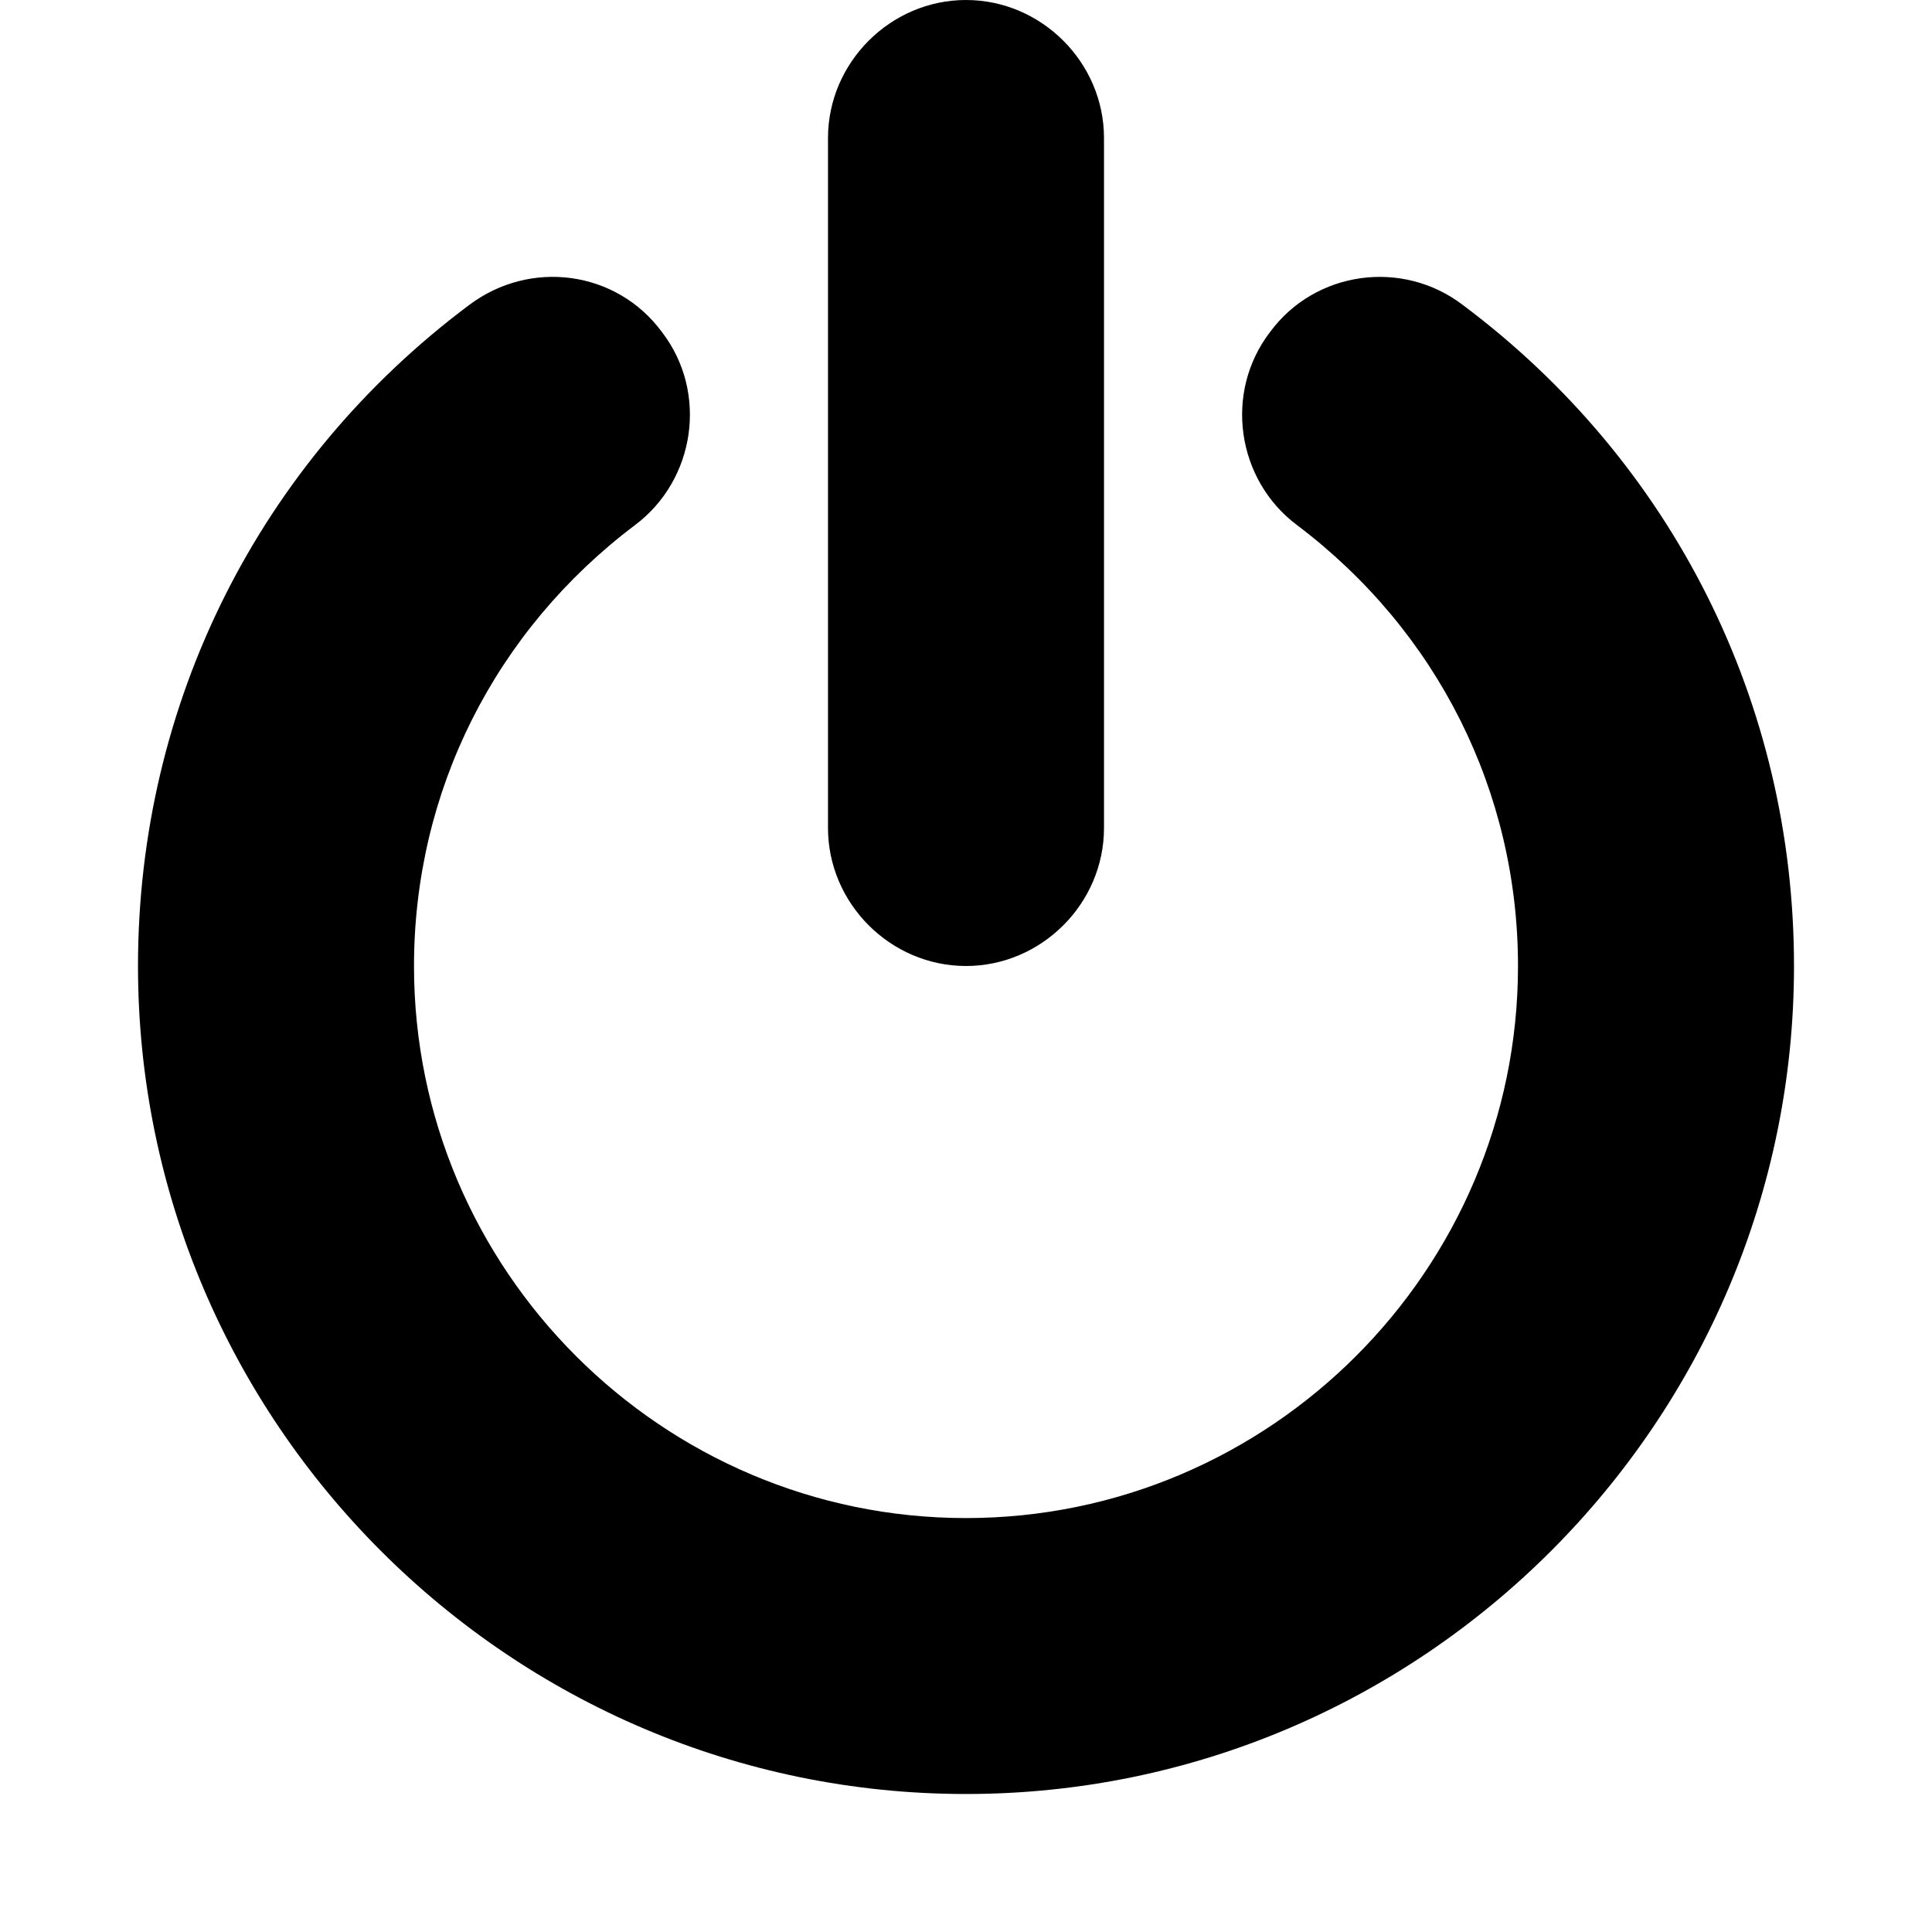
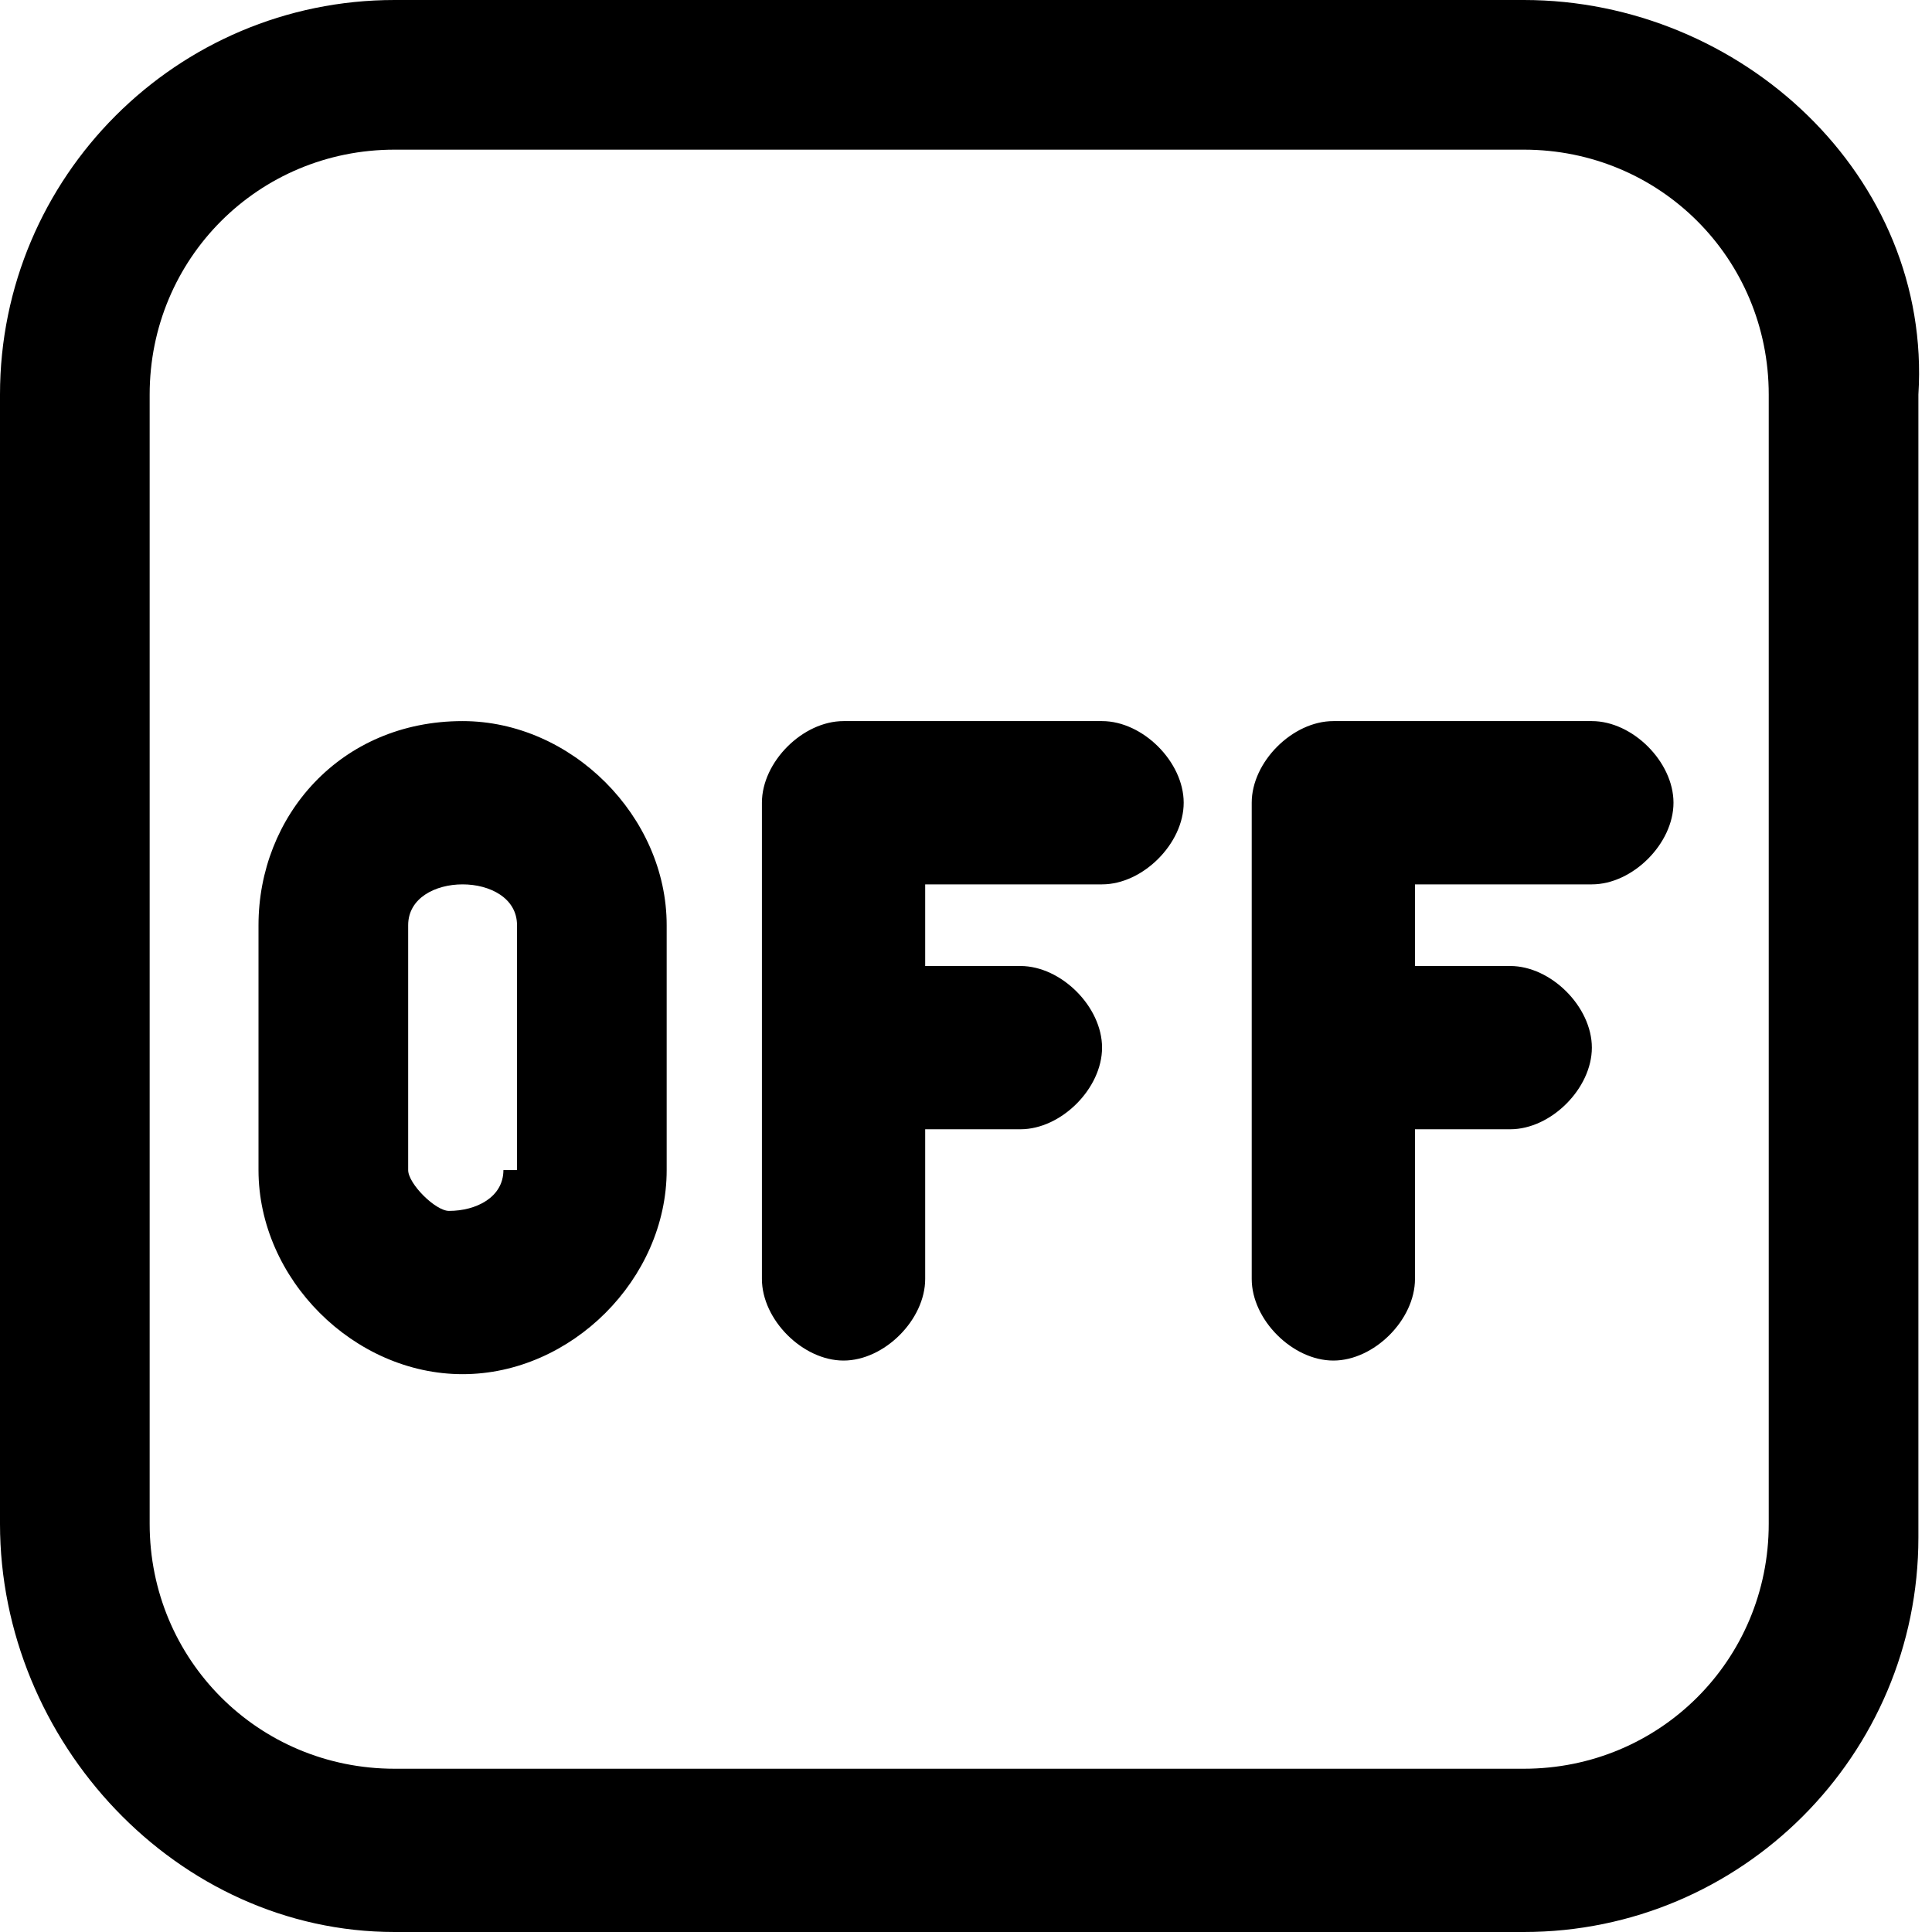
- <svg xmlns="http://www.w3.org/2000/svg" viewBox="0 0 24 28" aria-labelledby="title" width="1em" height="1em" fill="currentColor">
-   <path d="M24 14c0 6.609-5.391 12-12 12s-12-5.391-12-12c0-3.797 1.75-7.297 4.797-9.578 0.891-0.672 2.141-0.5 2.797 0.391 0.672 0.875 0.484 2.141-0.391 2.797-2.031 1.531-3.203 3.859-3.203 6.391 0 4.406 3.594 8 8 8s8-3.594 8-8c0-2.531-1.172-4.859-3.203-6.391-0.875-0.656-1.062-1.922-0.391-2.797 0.656-0.891 1.922-1.062 2.797-0.391 3.047 2.281 4.797 5.781 4.797 9.578zM14 2v10c0 1.094-0.906 2-2 2s-2-0.906-2-2v-10c0-1.094 0.906-2 2-2s2 0.906 2 2z" />
+ <svg xmlns="http://www.w3.org/2000/svg" viewBox="0 0 14.2 14.2" aria-labelledby="title" width="1em" height="1em" fill="currentColor">
+   <path d="M11.2,0H2.9C1.3,0,0,1.3,0,2.9v8.3c0,1.6,1.3,3,2.9,3h8.3c1.6,0,2.9-1.3,2.9-2.9V2.9C14.2,1.3,12.8,0,11.2,0z M13,11.2  c0,1-0.8,1.8-1.8,1.8H2.9c-1,0-1.8-0.8-1.8-1.8V2.9c0-1,0.8-1.8,1.8-1.8h8.3c1,0,1.8,0.8,1.8,1.8L13,11.2L13,11.2z" />
+   <path d="M3.4,5.3C2.5,5.3,1.9,6,1.9,6.8v1.8c0,0.8,0.7,1.5,1.5,1.5s1.5-0.7,1.5-1.5V6.8C4.9,6,4.2,5.3,3.4,5.3z M3.7,8.6  c0,0.2-0.2,0.3-0.4,0.3C3.2,8.9,3,8.7,3,8.6V6.8c0-0.2,0.2-0.3,0.4-0.3c0.2,0,0.4,0.1,0.4,0.3V8.6z M8.1,5.3H6.2  c-0.3,0-0.6,0.3-0.6,0.6v3.5c0,0.3,0.3,0.6,0.6,0.6s0.6-0.3,0.6-0.6V8.3h0.7c0.3,0,0.6-0.3,0.6-0.6c0-0.3-0.3-0.6-0.6-0.6H6.8V6.5  h1.3c0.3,0,0.6-0.3,0.6-0.6C8.7,5.6,8.4,5.3,8.1,5.3z M11.7,5.3H9.8c-0.3,0-0.6,0.3-0.6,0.6v3.5c0,0.3,0.3,0.6,0.6,0.6  s0.6-0.3,0.6-0.6V8.3h0.7c0.3,0,0.6-0.3,0.6-0.6c0-0.3-0.3-0.6-0.6-0.6h-0.7V6.5h1.3c0.3,0,0.6-0.3,0.6-0.6  C12.3,5.6,12,5.3,11.7,5.3z" />
</svg>
